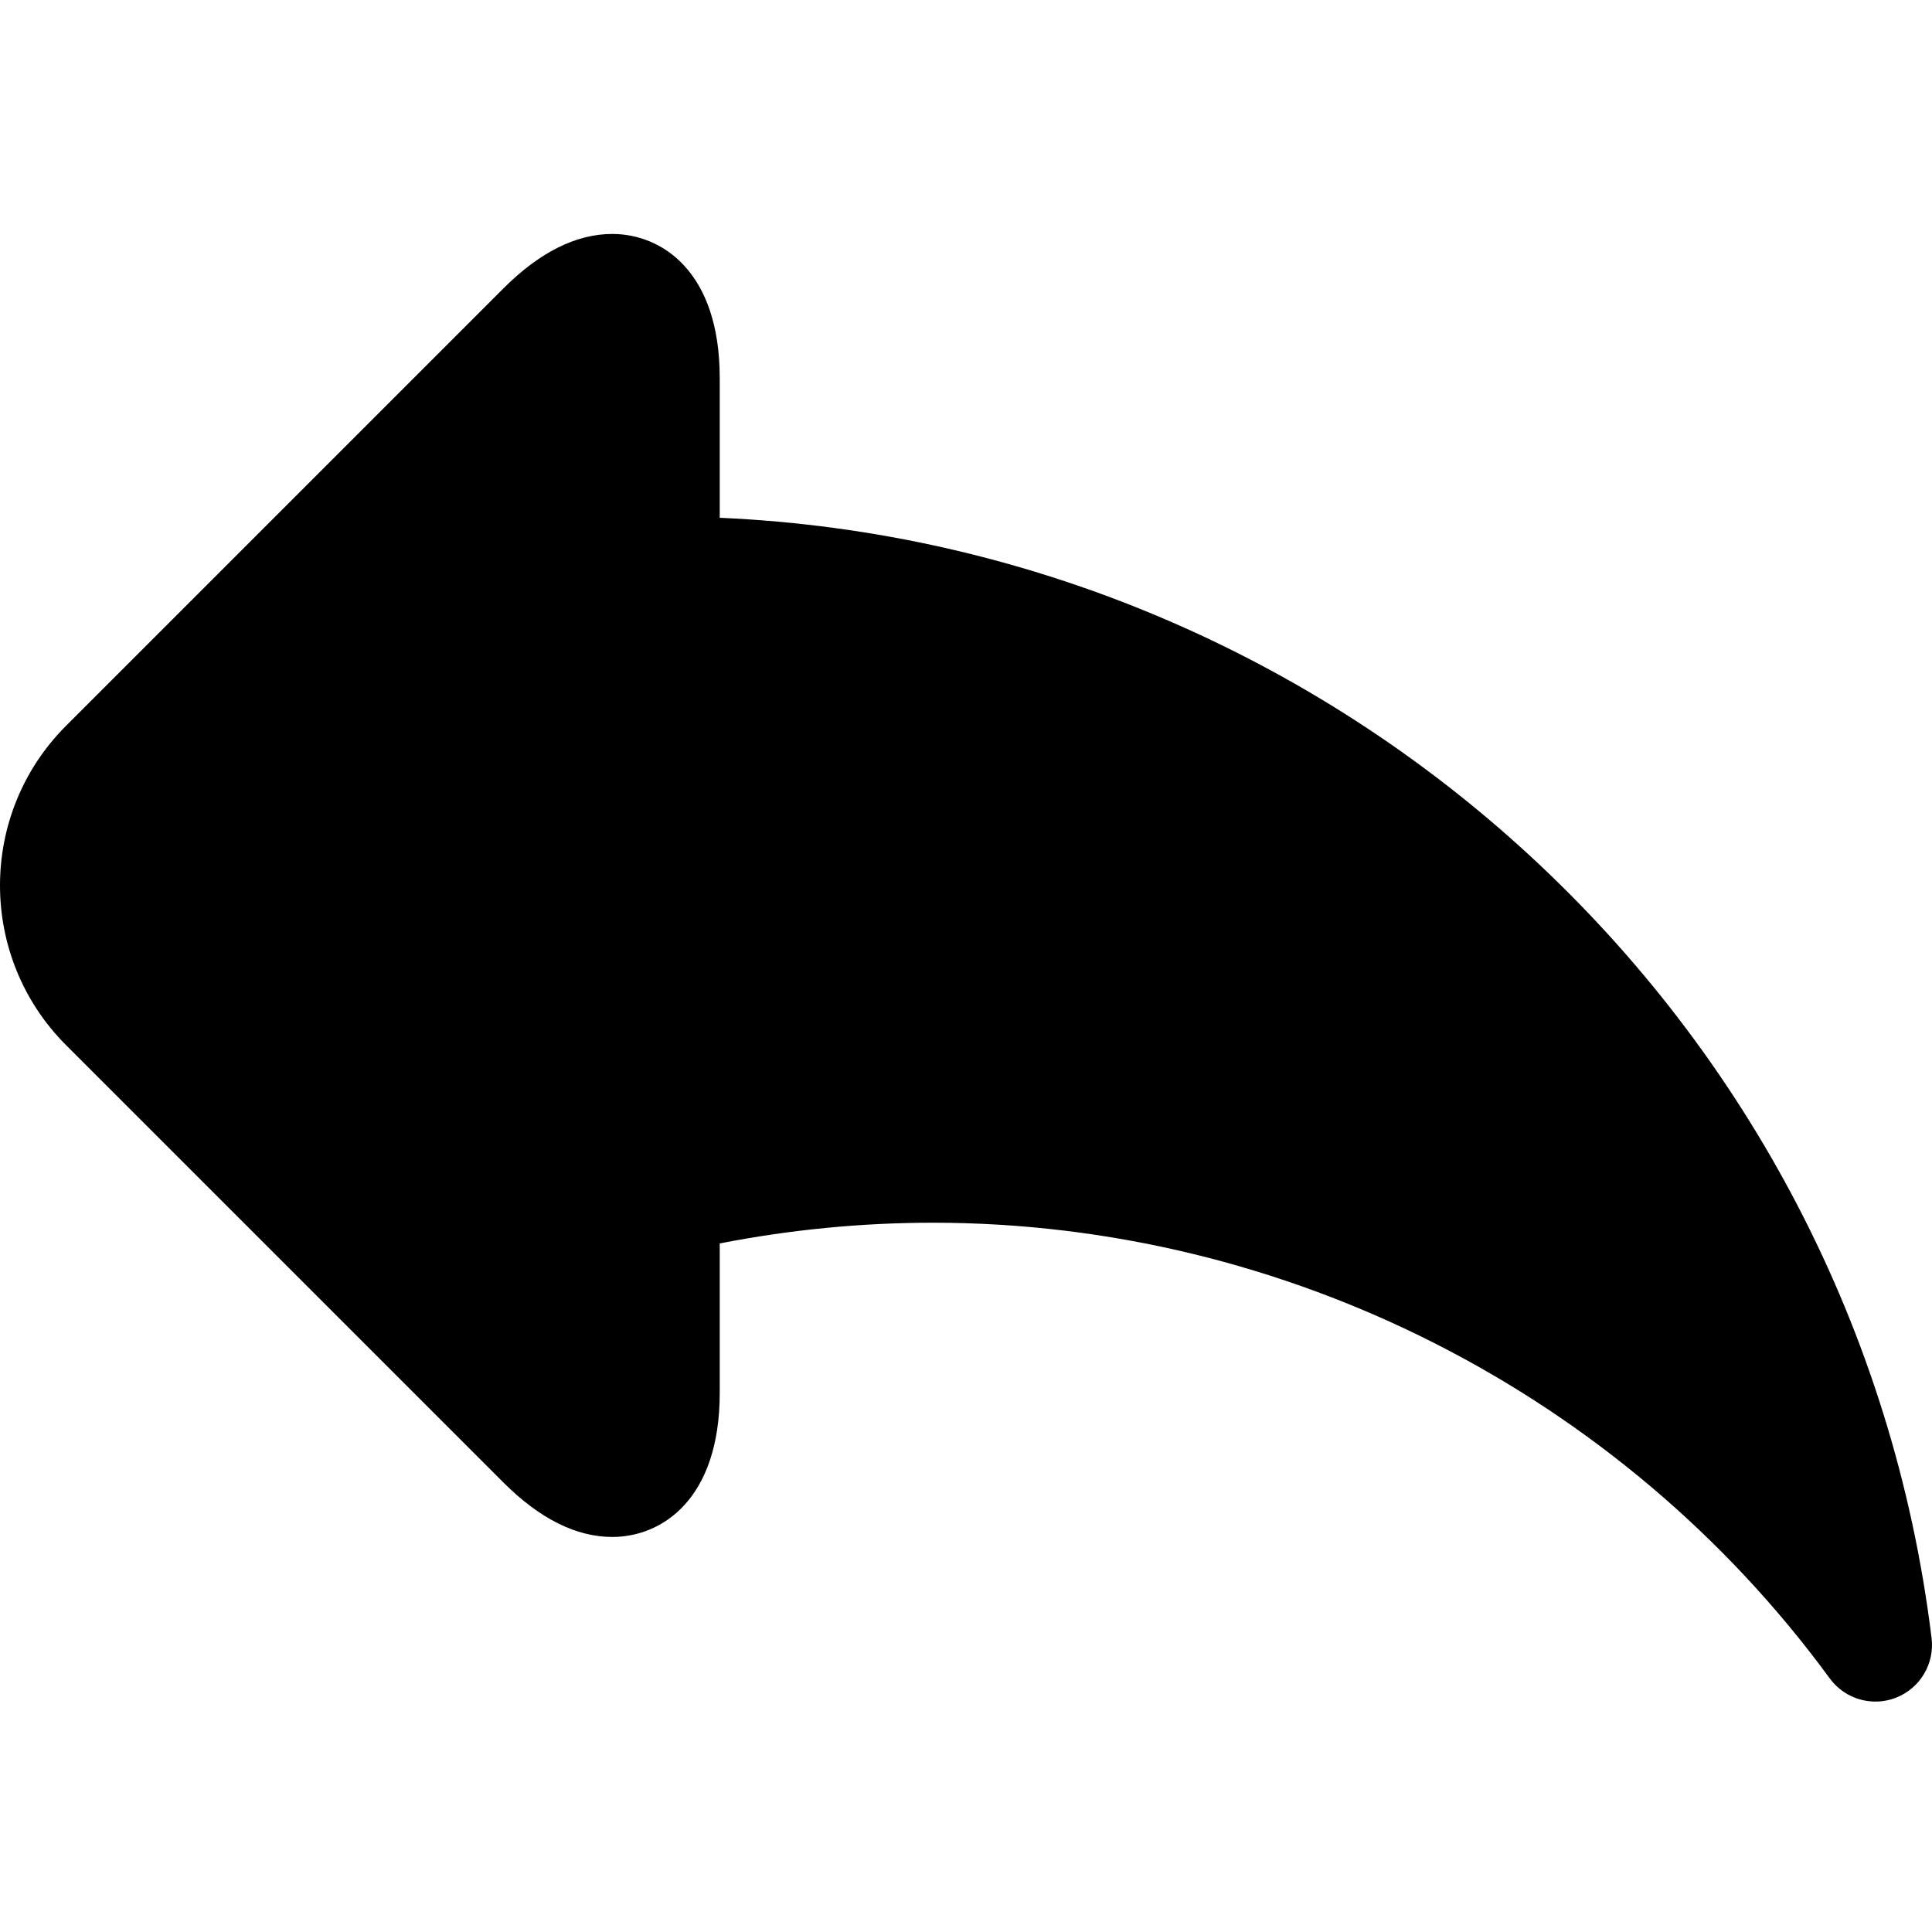
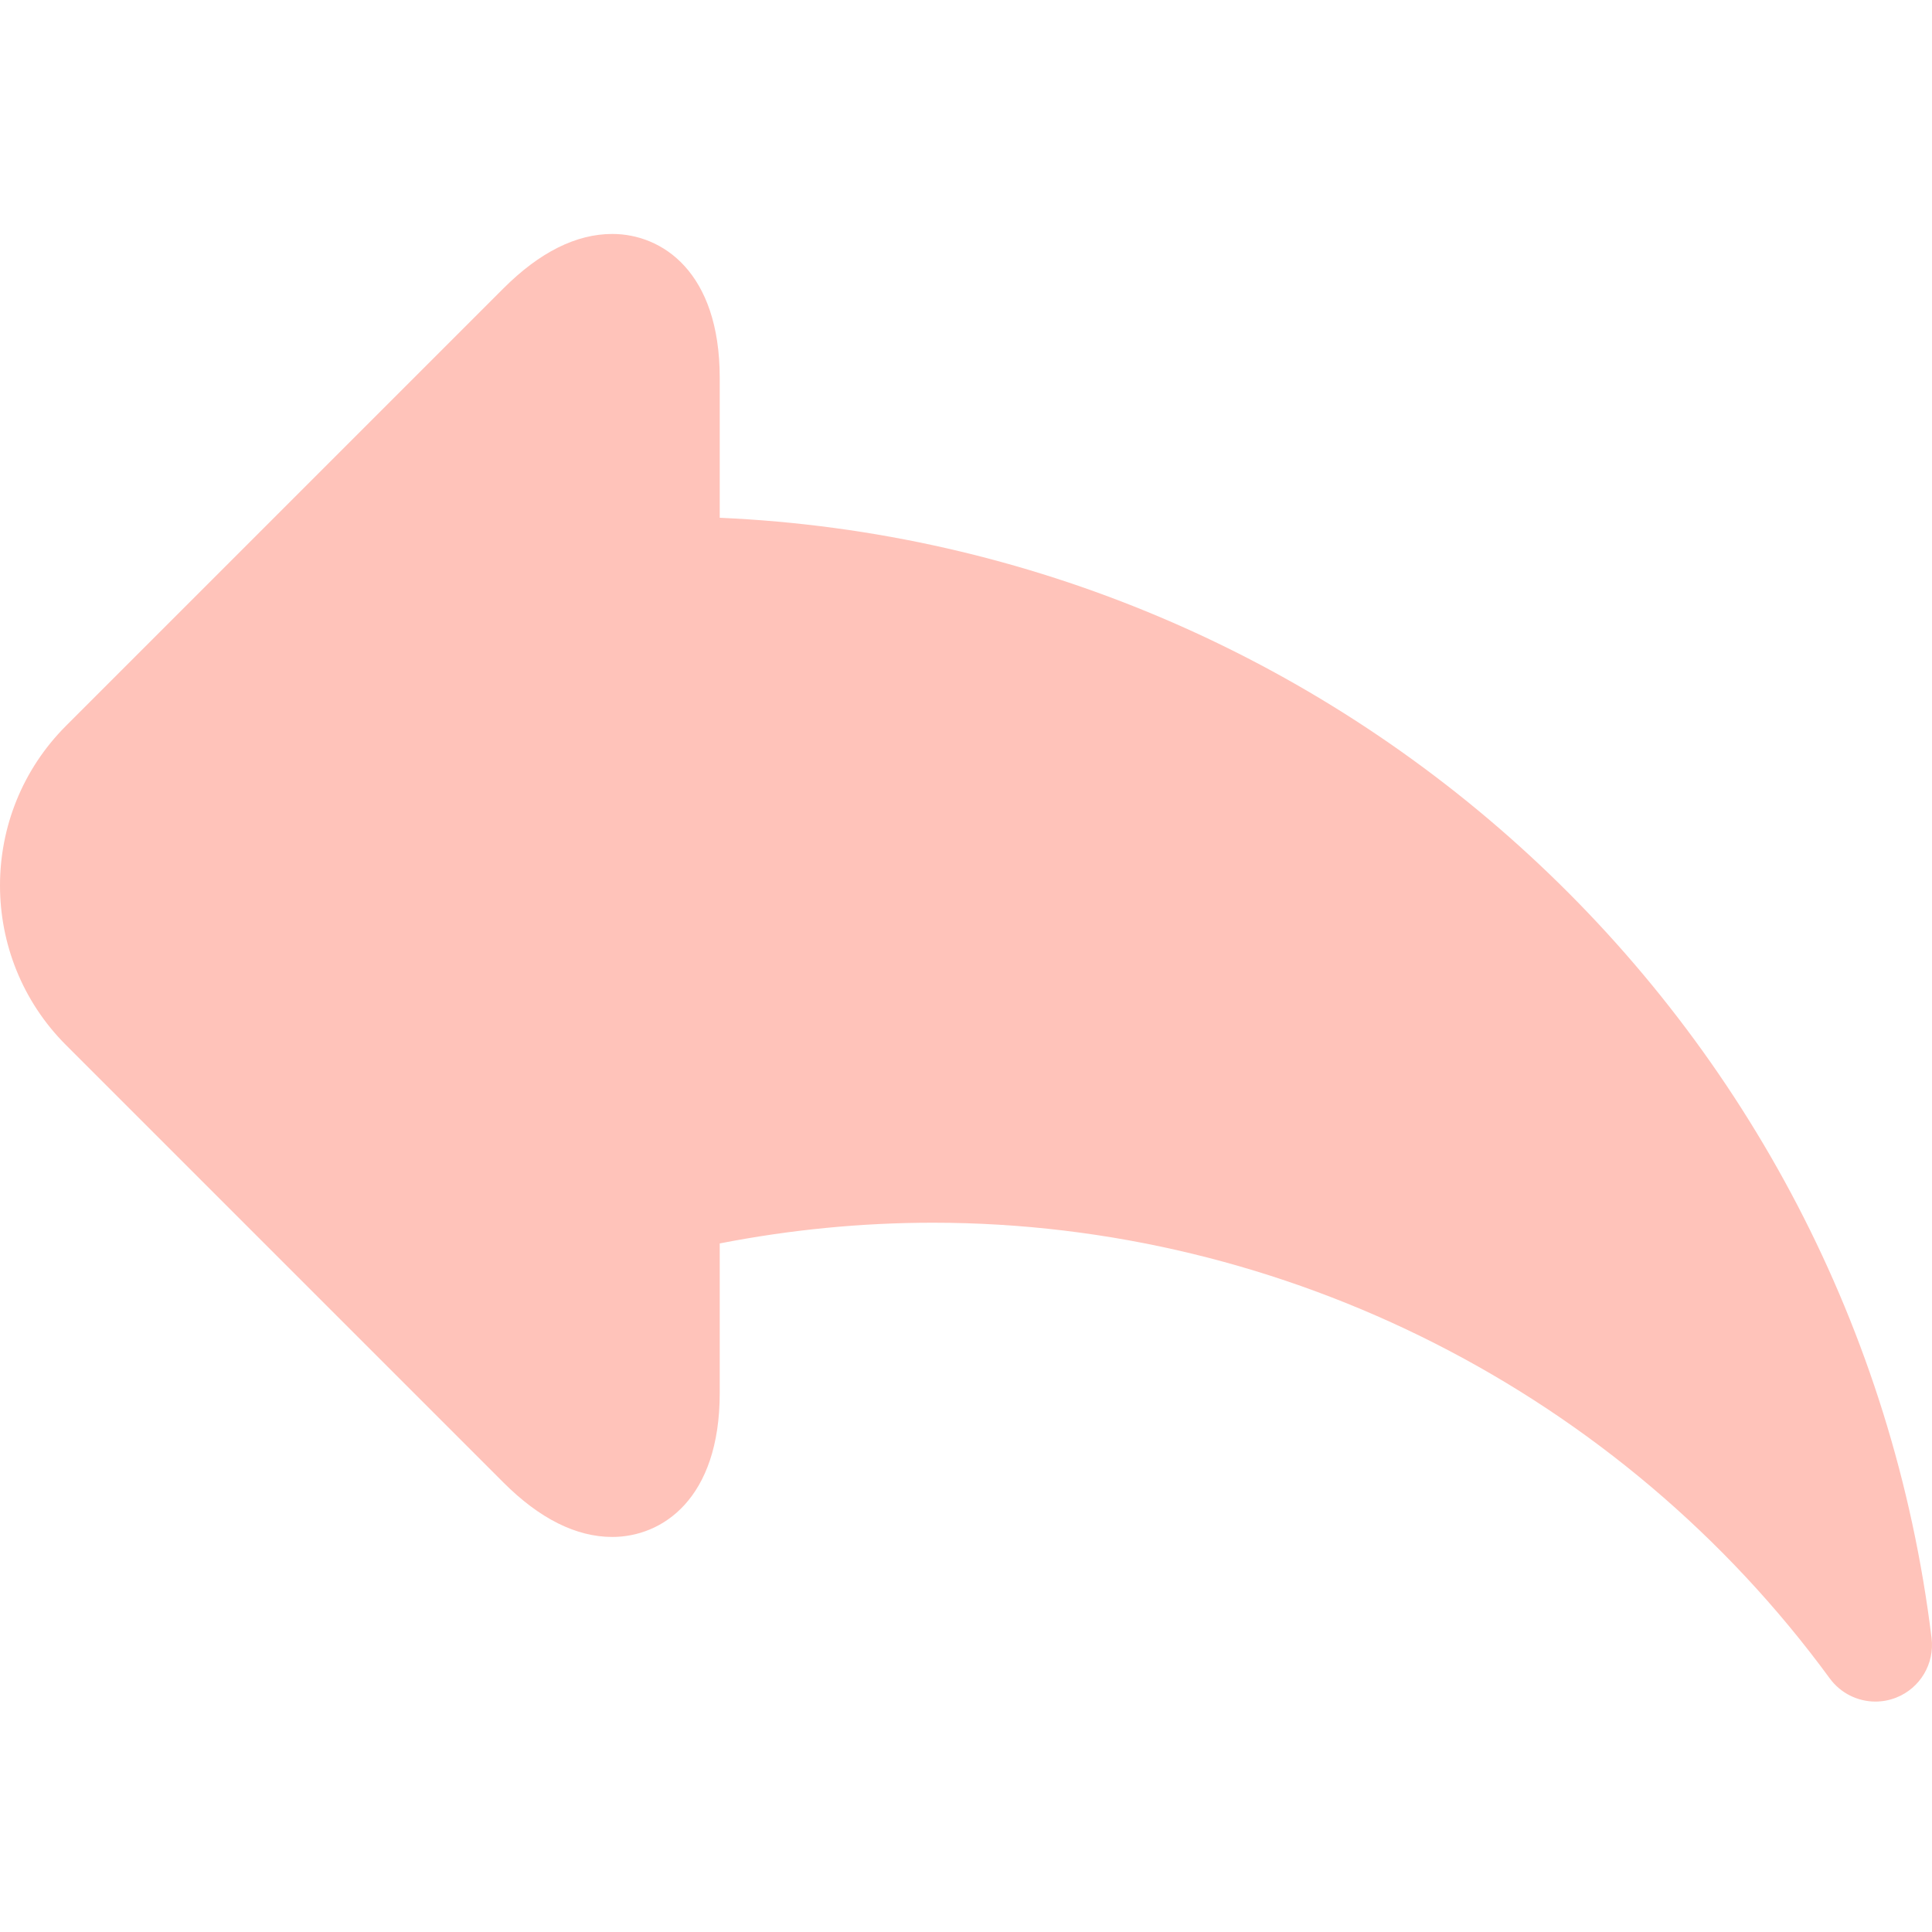
<svg xmlns="http://www.w3.org/2000/svg" height="511pt" viewBox="0 -61 512 511" width="511pt">
-   <path d="m511.887 372.609c-20.137-164.457-156.879-289.668-321.152-296.895v-37.066c0-28.156-15.34-38.148-28.473-38.148-9.566 0-19.27 4.852-28.832 14.414l-115.934 115.934c-23.328 23.328-23.328 61.285 0 84.613l115.934 115.934c9.562 9.562 19.266 14.414 28.832 14.414 13.137 0 28.473-9.992 28.473-38.148v-39.637c18.688-3.648 37.629-5.492 56.469-5.492 93.496 0 182.355 45.145 237.699 120.762 2.891 3.945 7.43 6.141 12.105 6.141 1.848 0 3.719-.344 5.516-1.055 6.344-2.512 10.195-8.992 9.363-15.77zm0 0" />
+   <path d="m511.887 372.609c-20.137-164.457-156.879-289.668-321.152-296.895v-37.066c0-28.156-15.34-38.148-28.473-38.148-9.566 0-19.27 4.852-28.832 14.414l-115.934 115.934c-23.328 23.328-23.328 61.285 0 84.613l115.934 115.934c9.562 9.562 19.266 14.414 28.832 14.414 13.137 0 28.473-9.992 28.473-38.148v-39.637c18.688-3.648 37.629-5.492 56.469-5.492 93.496 0 182.355 45.145 237.699 120.762 2.891 3.945 7.43 6.141 12.105 6.141 1.848 0 3.719-.344 5.516-1.055 6.344-2.512 10.195-8.992 9.363-15.77zm0 0" fill="#FFC3BA" />
</svg>
